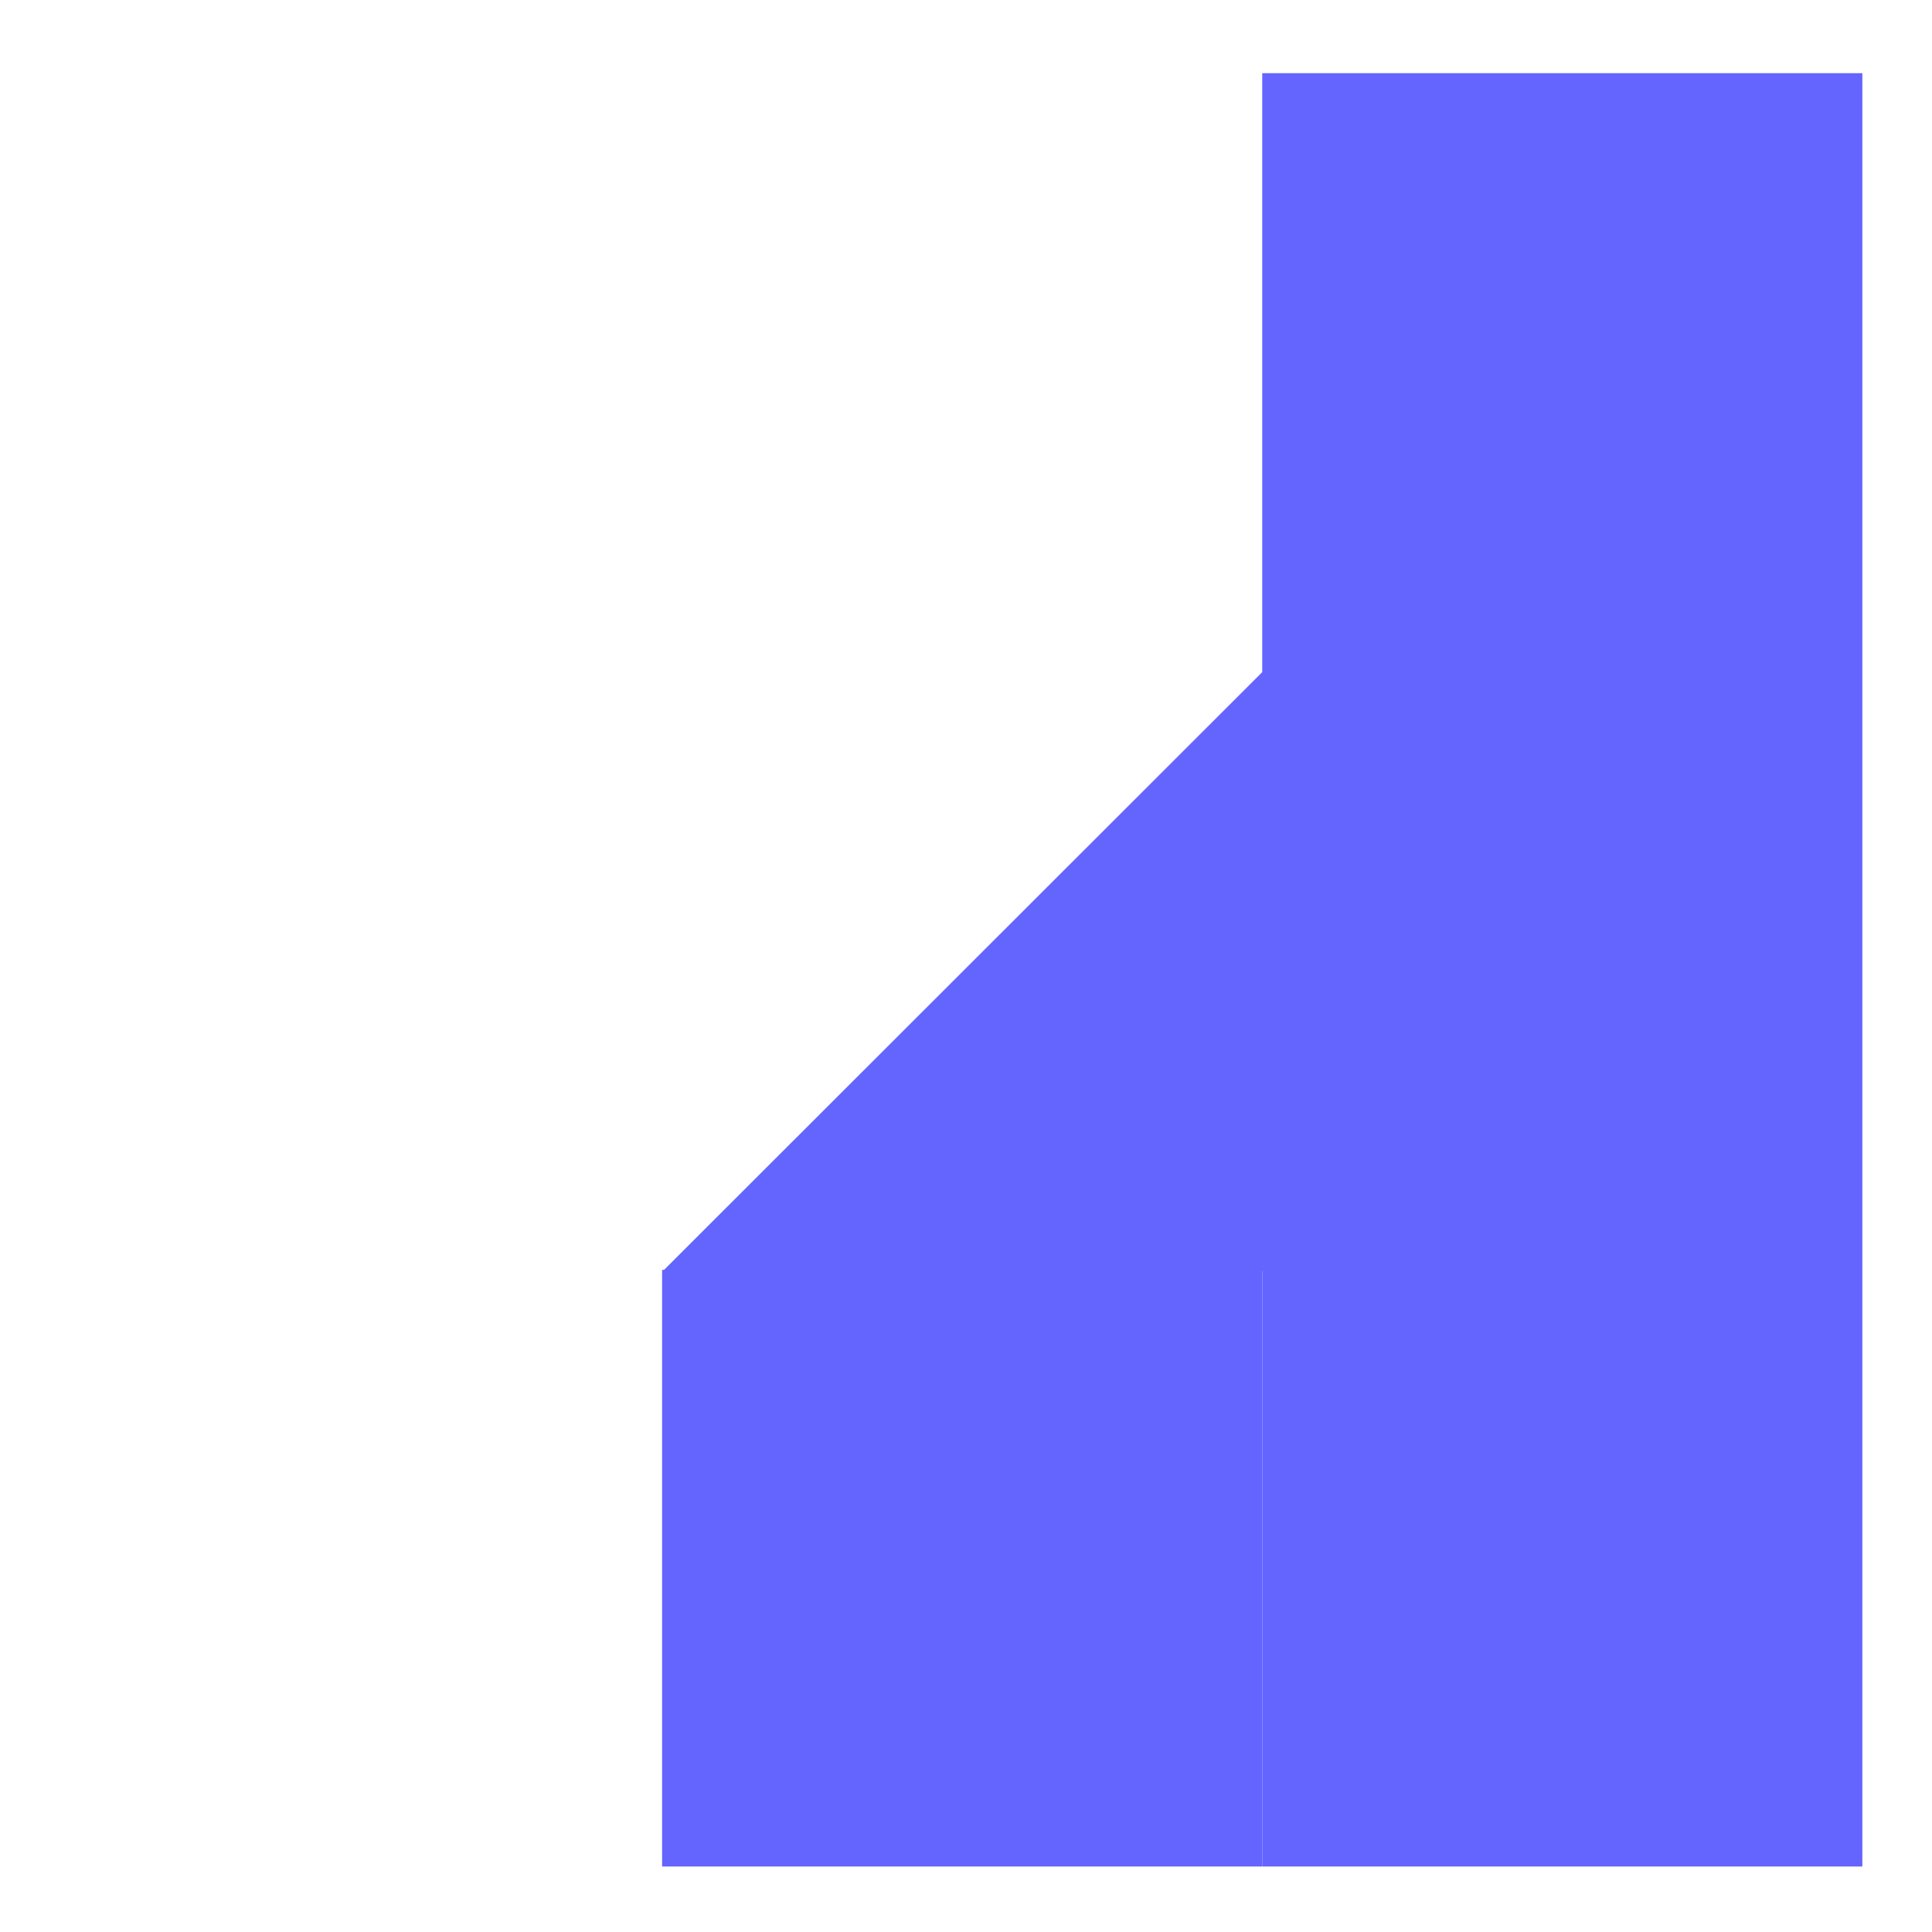
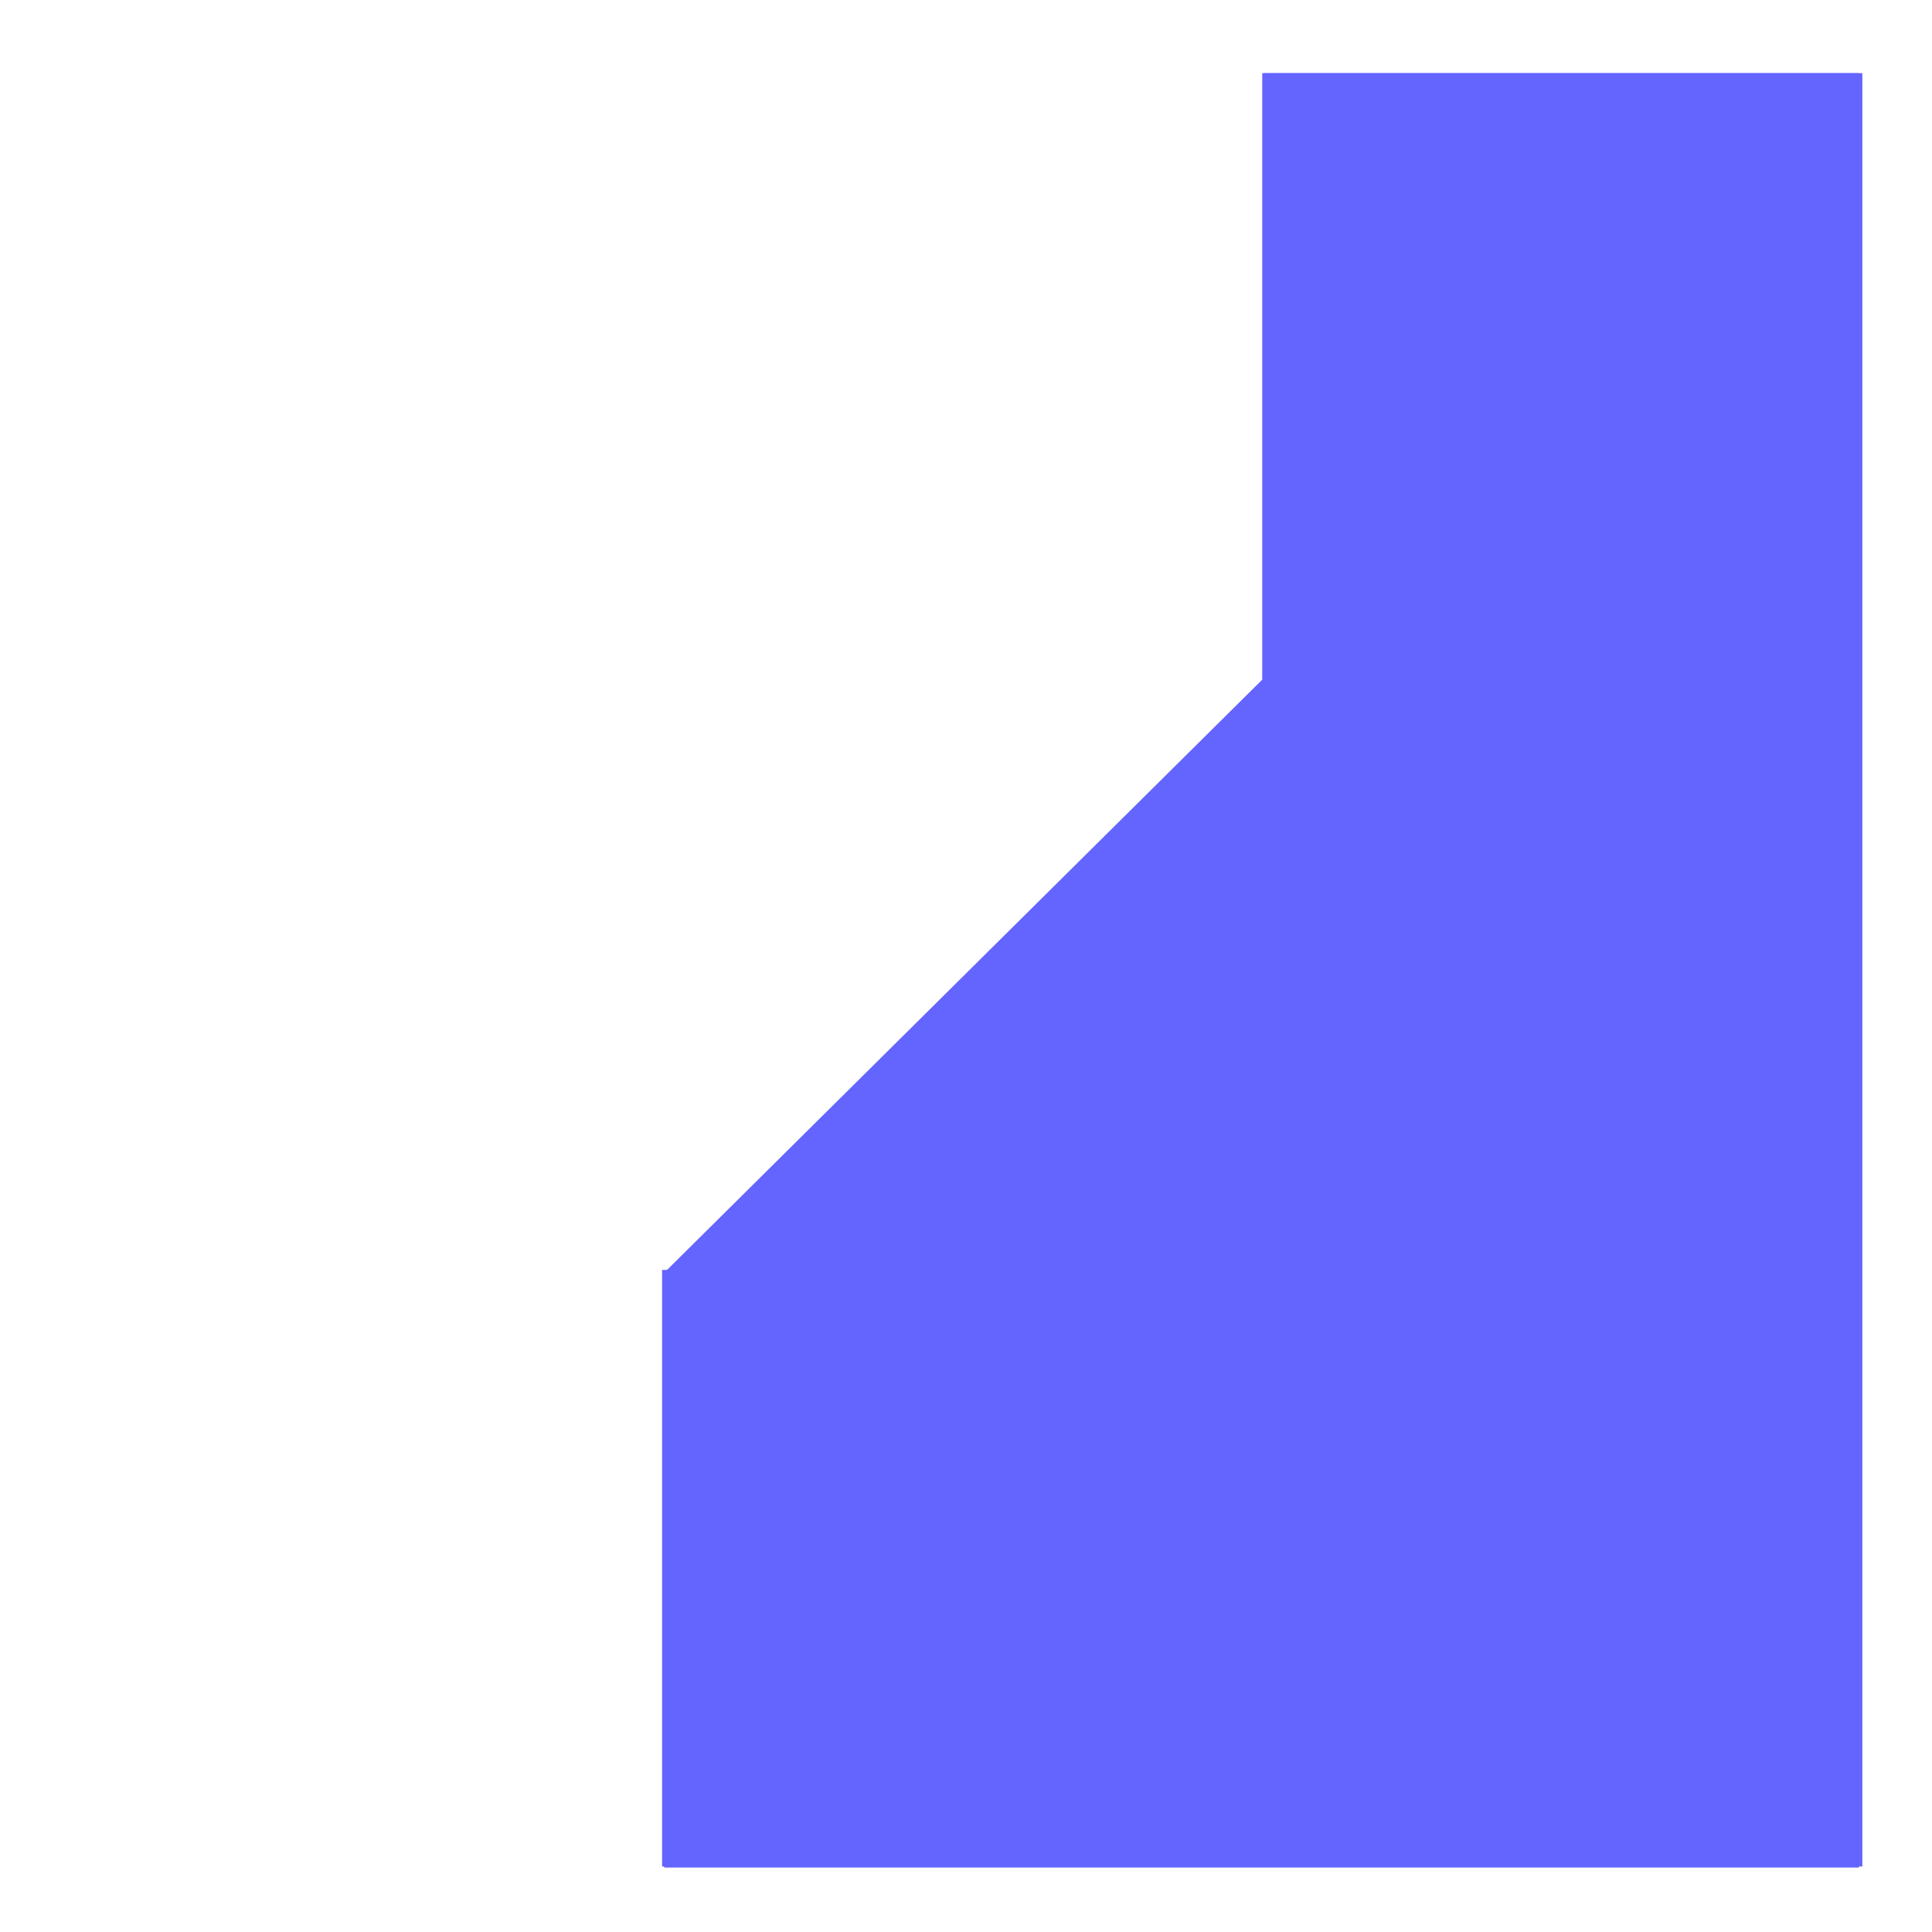
<svg xmlns="http://www.w3.org/2000/svg" width="110mm" height="110mm" viewBox="0 0 389.764 389.764" id="svg2" version="1.1">
  <defs id="defs4">
    <marker orient="auto" refY="0" refX="0" id="marker5772" style="overflow:visible">
      <path id="path5774" d="M 0,0 5,-5 -12.5,0 5,5 0,0 Z" style="fill:#000000;fill-opacity:1;fill-rule:evenodd;stroke:#000000;stroke-width:1pt;stroke-opacity:1" transform="matrix(-0.4,0,0,-0.4,-4,0)" />
    </marker>
    <marker orient="auto" refY="0" refX="0" id="marker5702" style="overflow:visible">
      <path id="path5704" d="M 0,0 5,-5 -12.5,0 5,5 0,0 Z" style="fill:#000000;fill-opacity:1;fill-rule:evenodd;stroke:#000000;stroke-width:1pt;stroke-opacity:1" transform="matrix(0.4,0,0,0.4,4,0)" />
    </marker>
    <marker orient="auto" refY="0" refX="0" id="Arrow2Send" style="overflow:visible">
      <path id="path4672" style="fill:#000000;fill-opacity:1;fill-rule:evenodd;stroke:#000000;stroke-width:0.625;stroke-linejoin:round;stroke-opacity:1" d="M 8.719,4.034 -2.207,0.016 8.719,-4.002 c -1.745,2.372 -1.735,5.617 -6e-7,8.035 z" transform="matrix(-0.3,0,0,-0.3,0.69,0)" />
    </marker>
    <marker orient="auto" refY="0" refX="0" id="Arrow1Send" style="overflow:visible">
      <path id="path4654" d="M 0,0 5,-5 -12.5,0 5,5 0,0 Z" style="fill:#0000ff;fill-opacity:1;fill-rule:evenodd;stroke:#0000ff;stroke-width:1pt;stroke-opacity:1" transform="matrix(-0.2,0,0,-0.2,-1.2,0)" />
    </marker>
  </defs>
  <g id="layer1" transform="translate(0,-662.5984)">
    <rect style="opacity:1;fill:#6464ff;fill-opacity:1;fill-rule:nonzero;stroke:none;stroke-width:2;stroke-miterlimit:4;stroke-dasharray:none;stroke-opacity:1" id="rect8068" width="121.071" height="361.786" x="254.643" y="677.362" />
    <rect style="opacity:1;fill:#6464ff;fill-opacity:1;fill-rule:nonzero;stroke:none;stroke-width:2;stroke-miterlimit:4;stroke-dasharray:none;stroke-opacity:1" id="rect8068-1" width="121.071" height="120.357" x="133.571" y="918.791" />
+     <path style="fill:#6464ff;fill-rule:evenodd;stroke:none;stroke-width:1px;stroke-linecap:butt;stroke-linejoin:miter;stroke-opacity:1;fill-opacity:1" d="m 134,1039.362 0,-120 121,-120 0,-122 120,0 0,361 0,1 -241,0" id="path8709" />
  </g>
-   <g id="layer2" transform="translate(0,-318.8976)">
-     <path style="fill:#6464ff;fill-opacity:1;fill-rule:evenodd;stroke:none;stroke-width:1px;stroke-linecap:butt;stroke-linejoin:miter;stroke-opacity:1" d="m 133.733,575.314 121.011,-120.92 0,120.92 z" id="path7741" />
-   </g>
+   <g id="layer2" transform="translate(0,-318.8976)" />
  <g id="layer3" transform="translate(0,-318.8976)" />
</svg>
